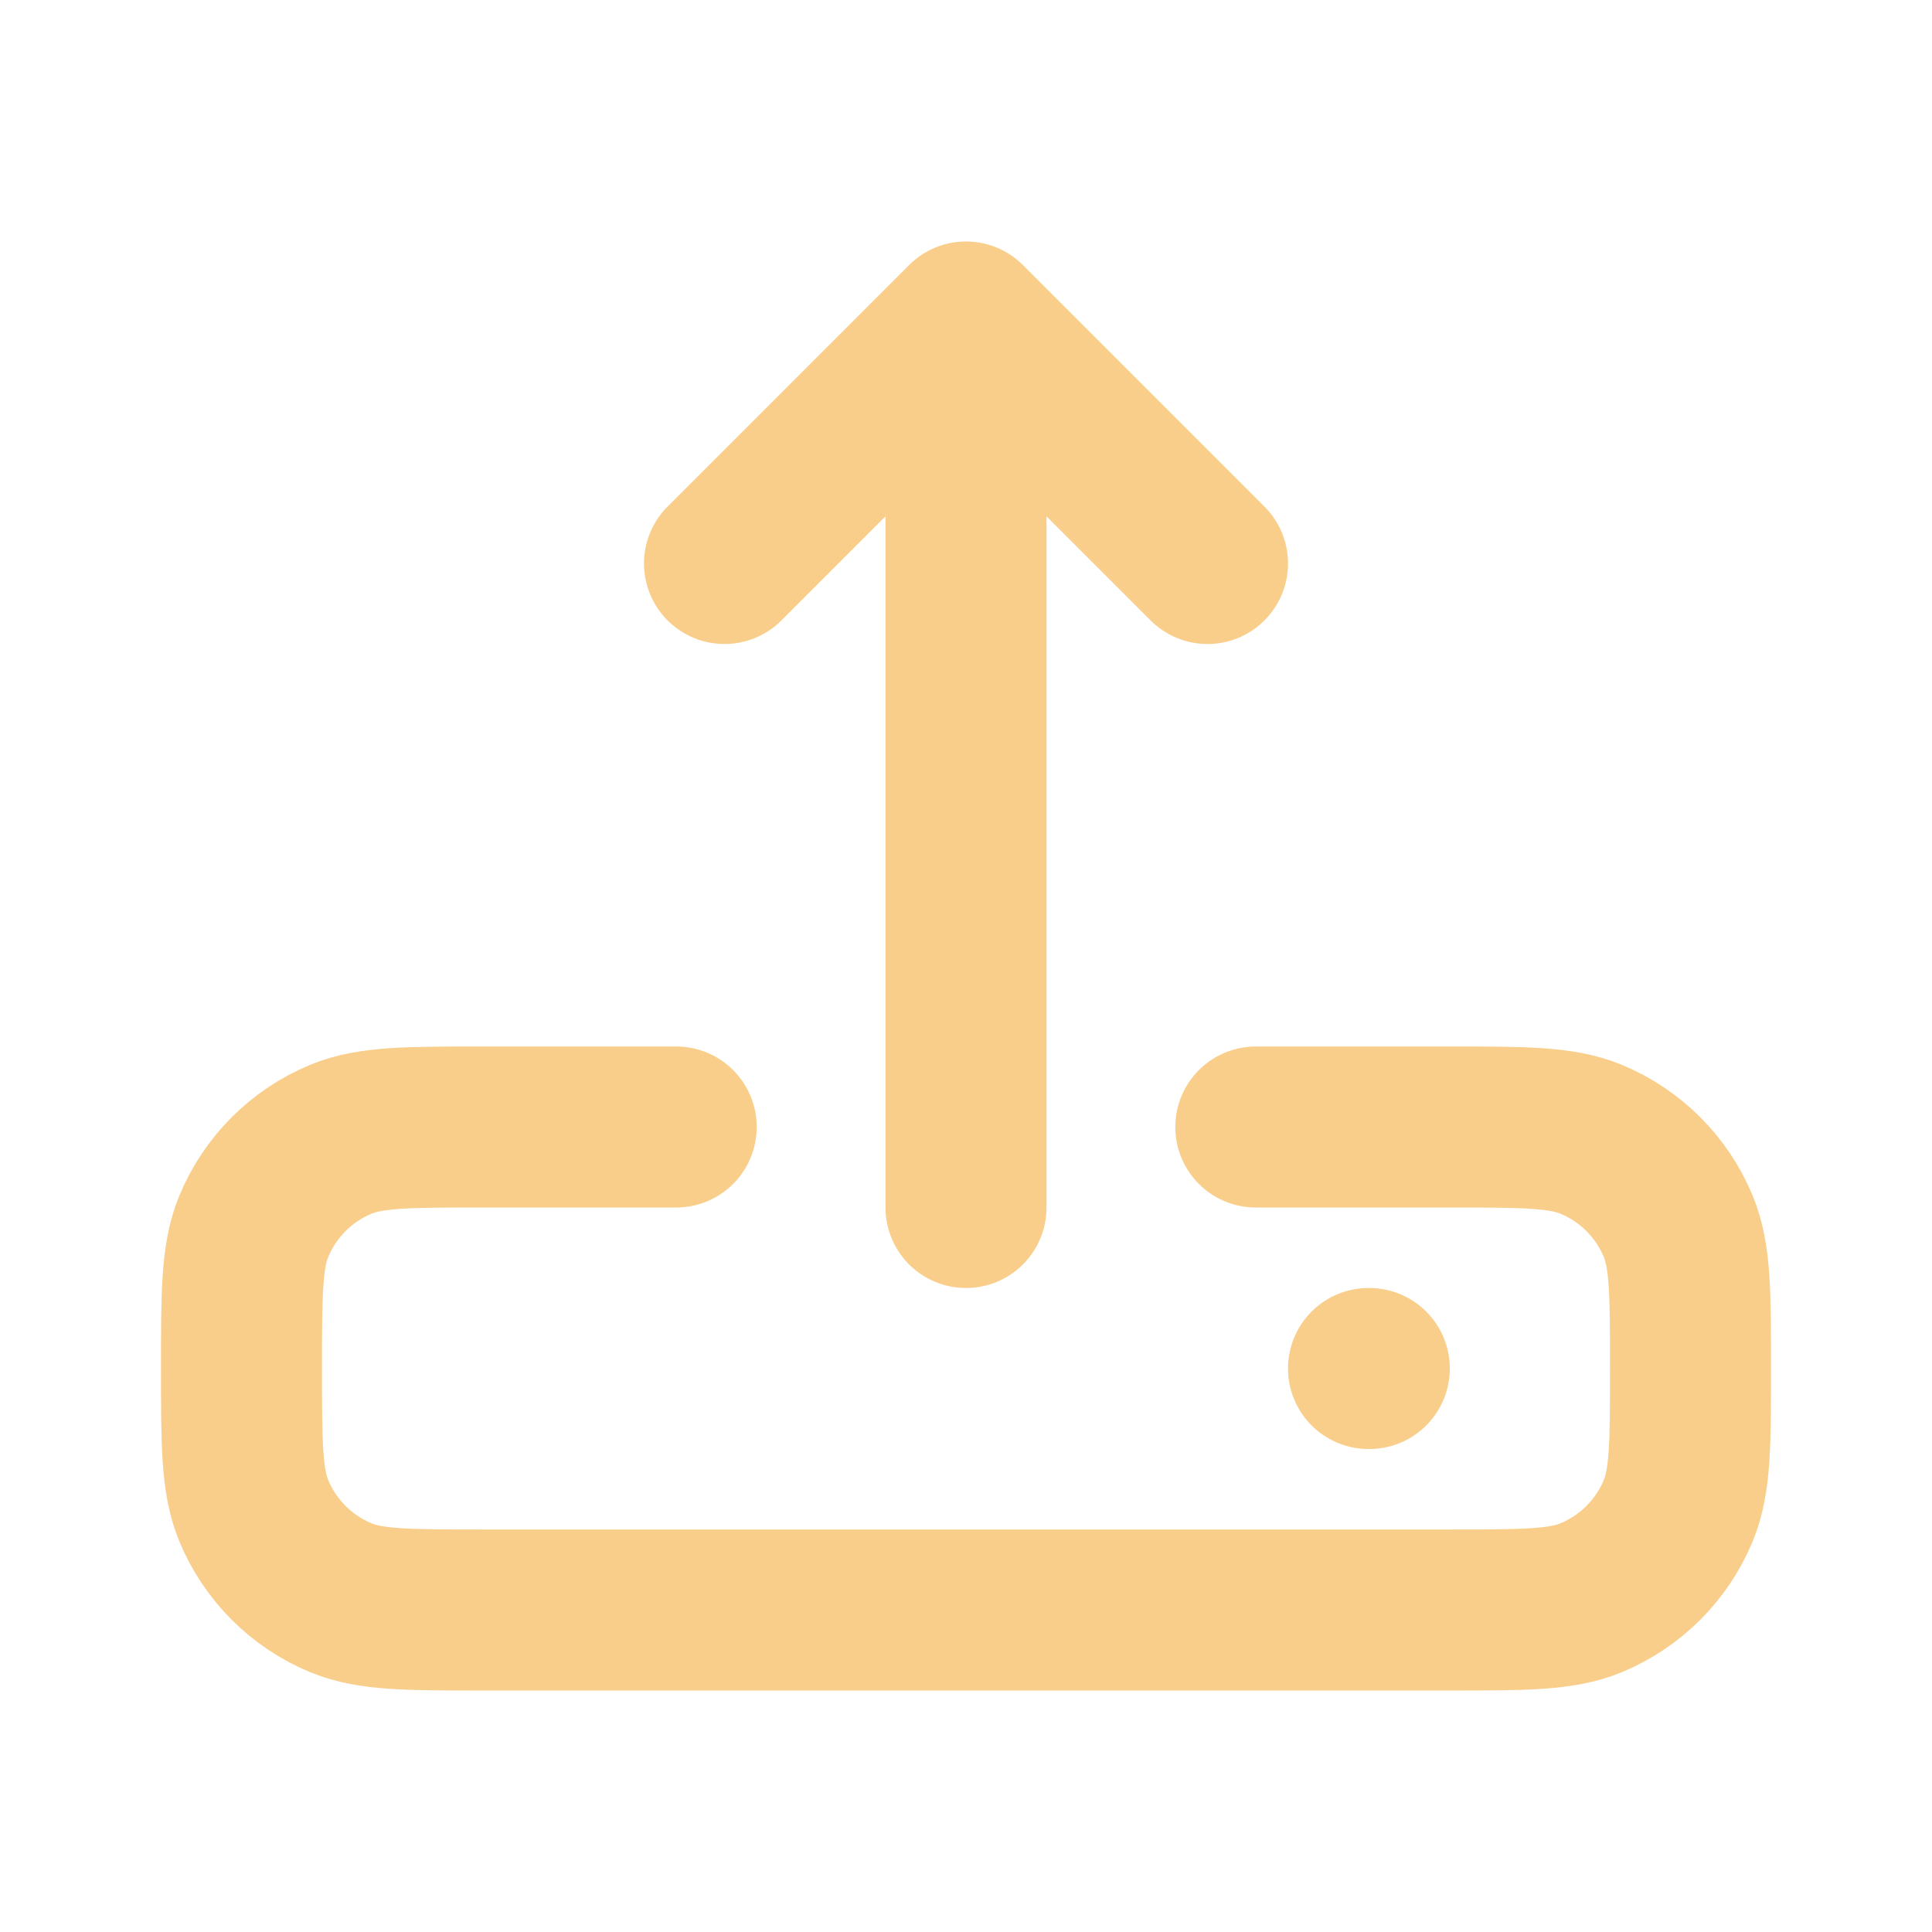
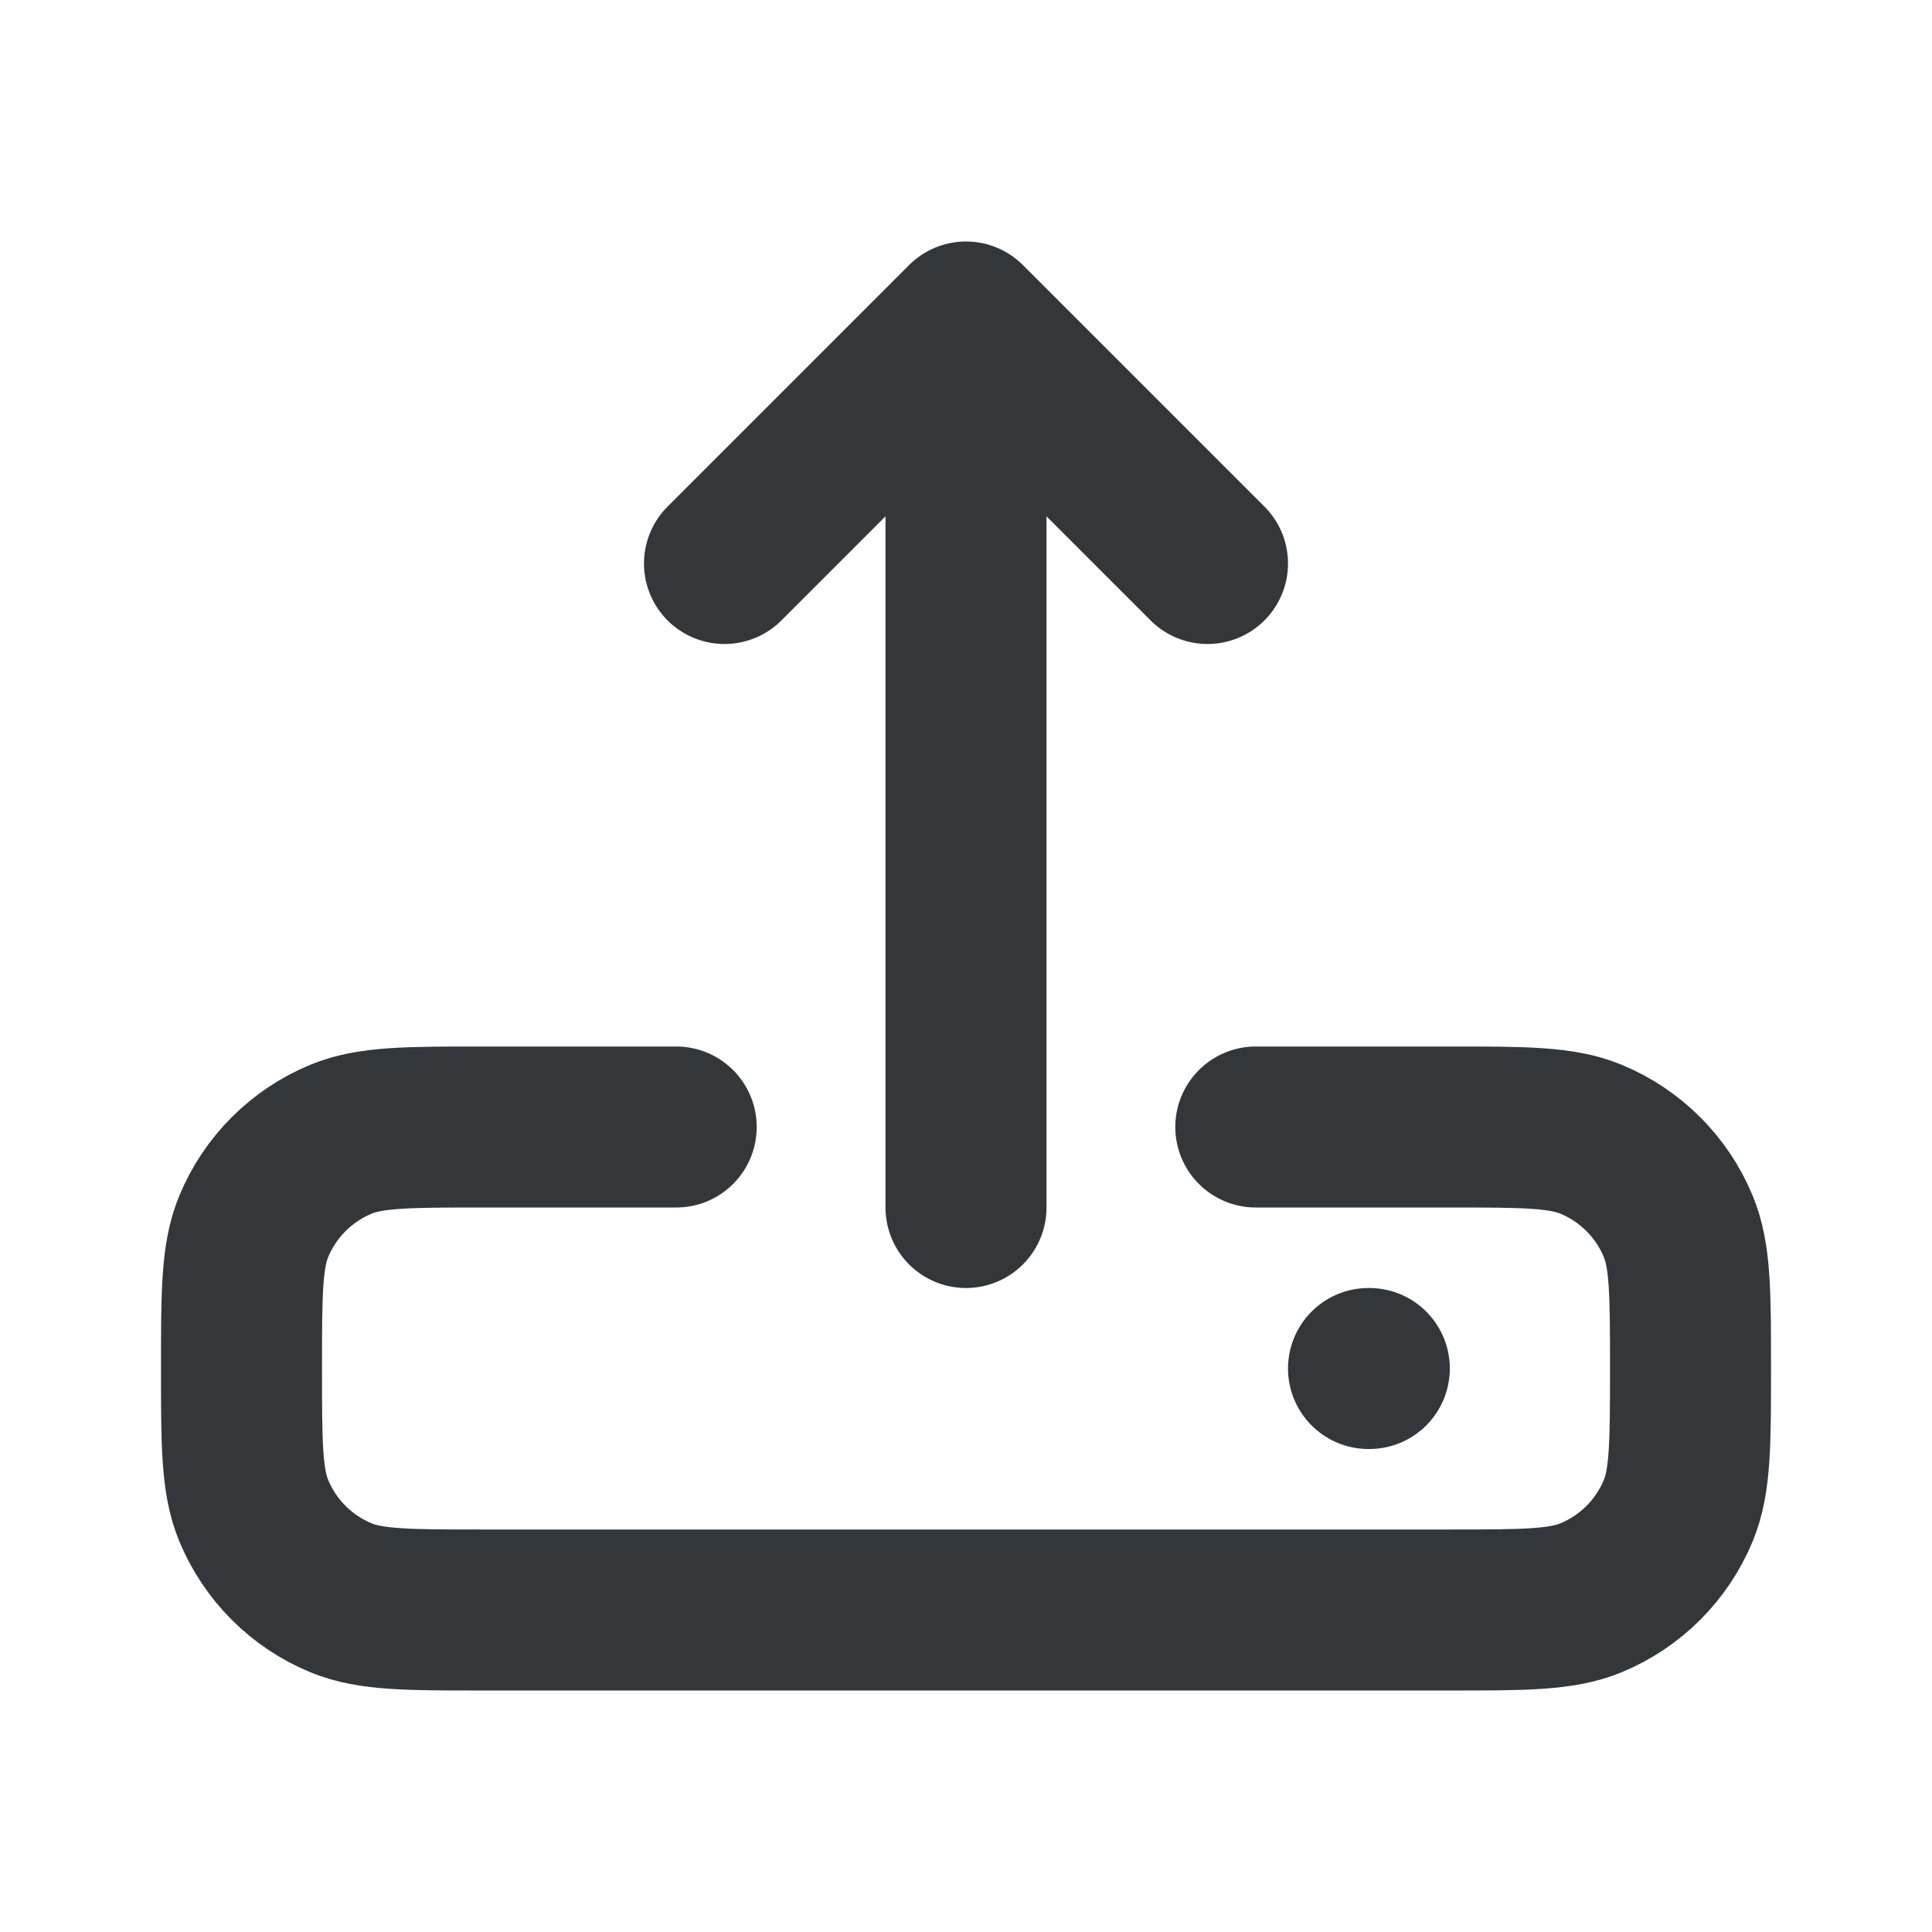
<svg xmlns="http://www.w3.org/2000/svg" id="Camada_1" version="1.1" viewBox="0 0 800 800">
  <defs>
    <style>
      .st0 {
        fill: none;
-         stroke: #f9ce8a;
+         stroke: #33373a;
        stroke-linecap: round;
        stroke-linejoin: round;
        stroke-width: 66.67px;
      }
    </style>
  </defs>
  <path class="st0" d="M566.67,566.67h.33M520,466.67h80c31.06,0,46.59,0,58.85,5.07,16.33,6.77,29.31,19.75,36.08,36.08,5.07,12.25,5.07,27.78,5.07,58.85s0,46.59-5.07,58.85c-6.77,16.33-19.75,29.31-36.08,36.08-12.25,5.07-27.78,5.07-58.85,5.07H200c-31.06,0-46.59,0-58.85-5.07-16.34-6.77-29.31-19.75-36.08-36.08-5.07-12.25-5.07-27.78-5.07-58.85s0-46.59,5.07-58.85c6.77-16.33,19.74-29.31,36.08-36.08,12.25-5.07,27.78-5.07,58.85-5.07h80M400,500V133.33M400,133.33l100,100M400,133.33l-100,100" />
</svg>
